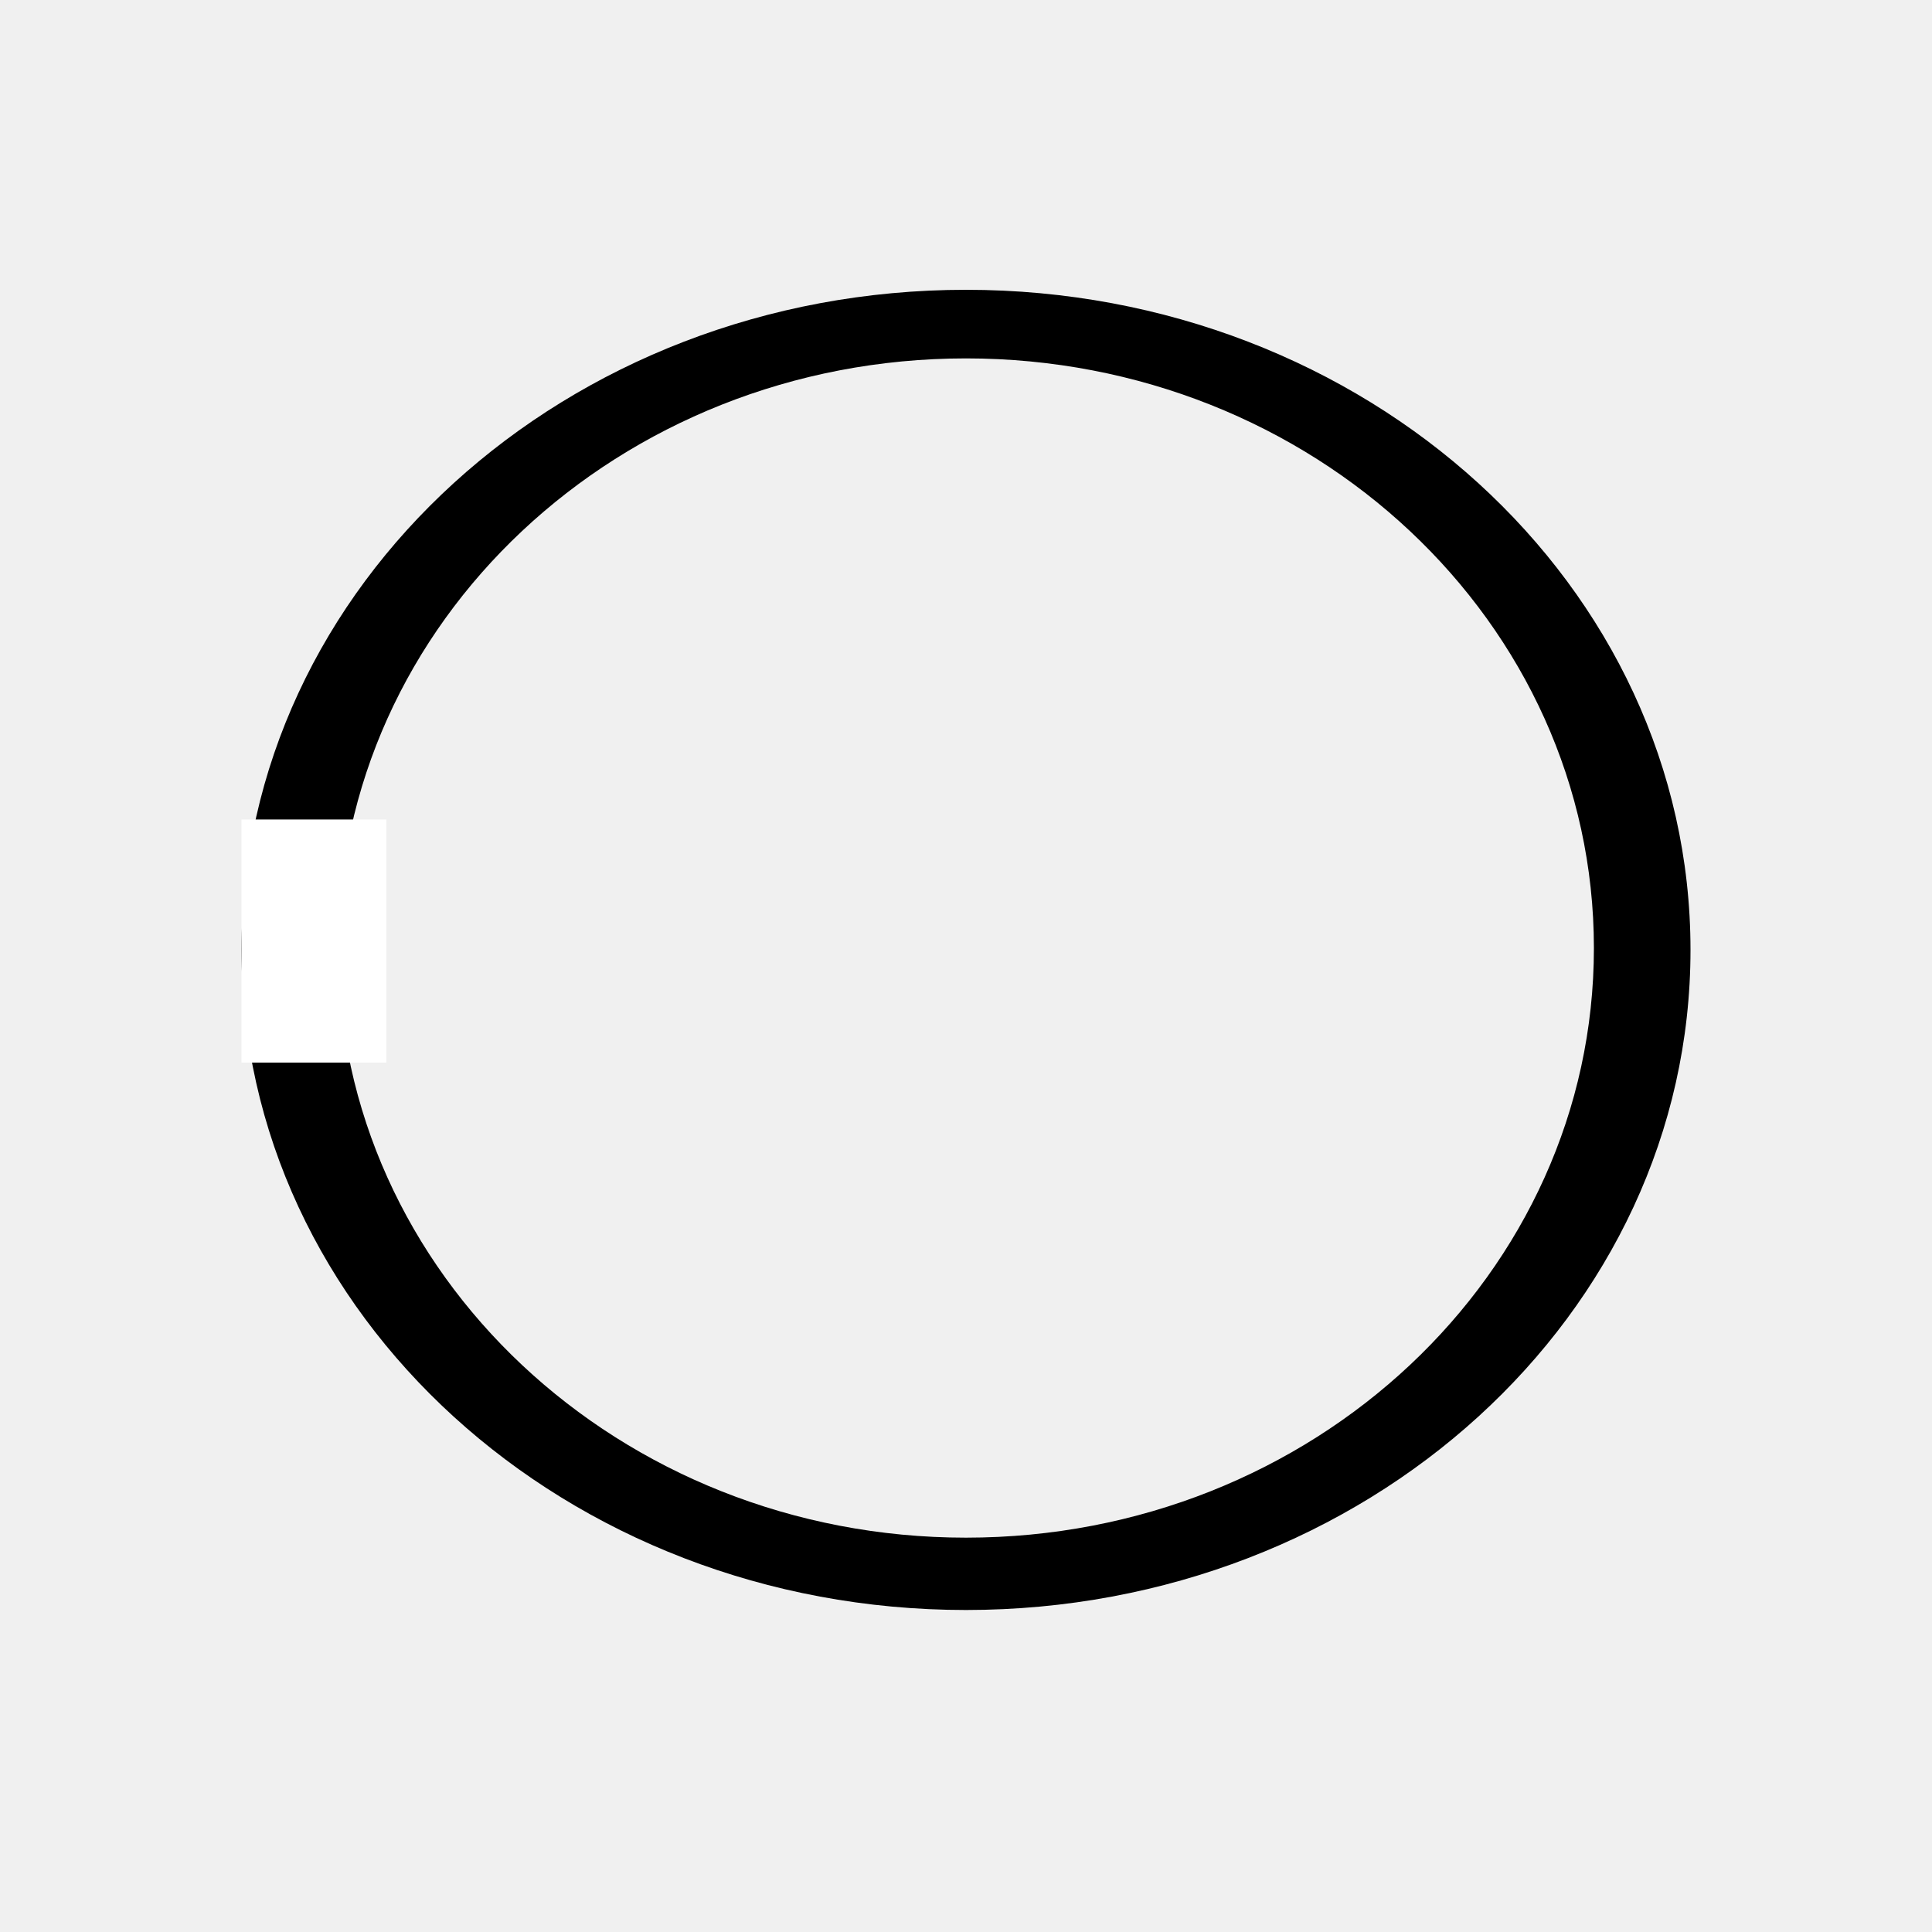
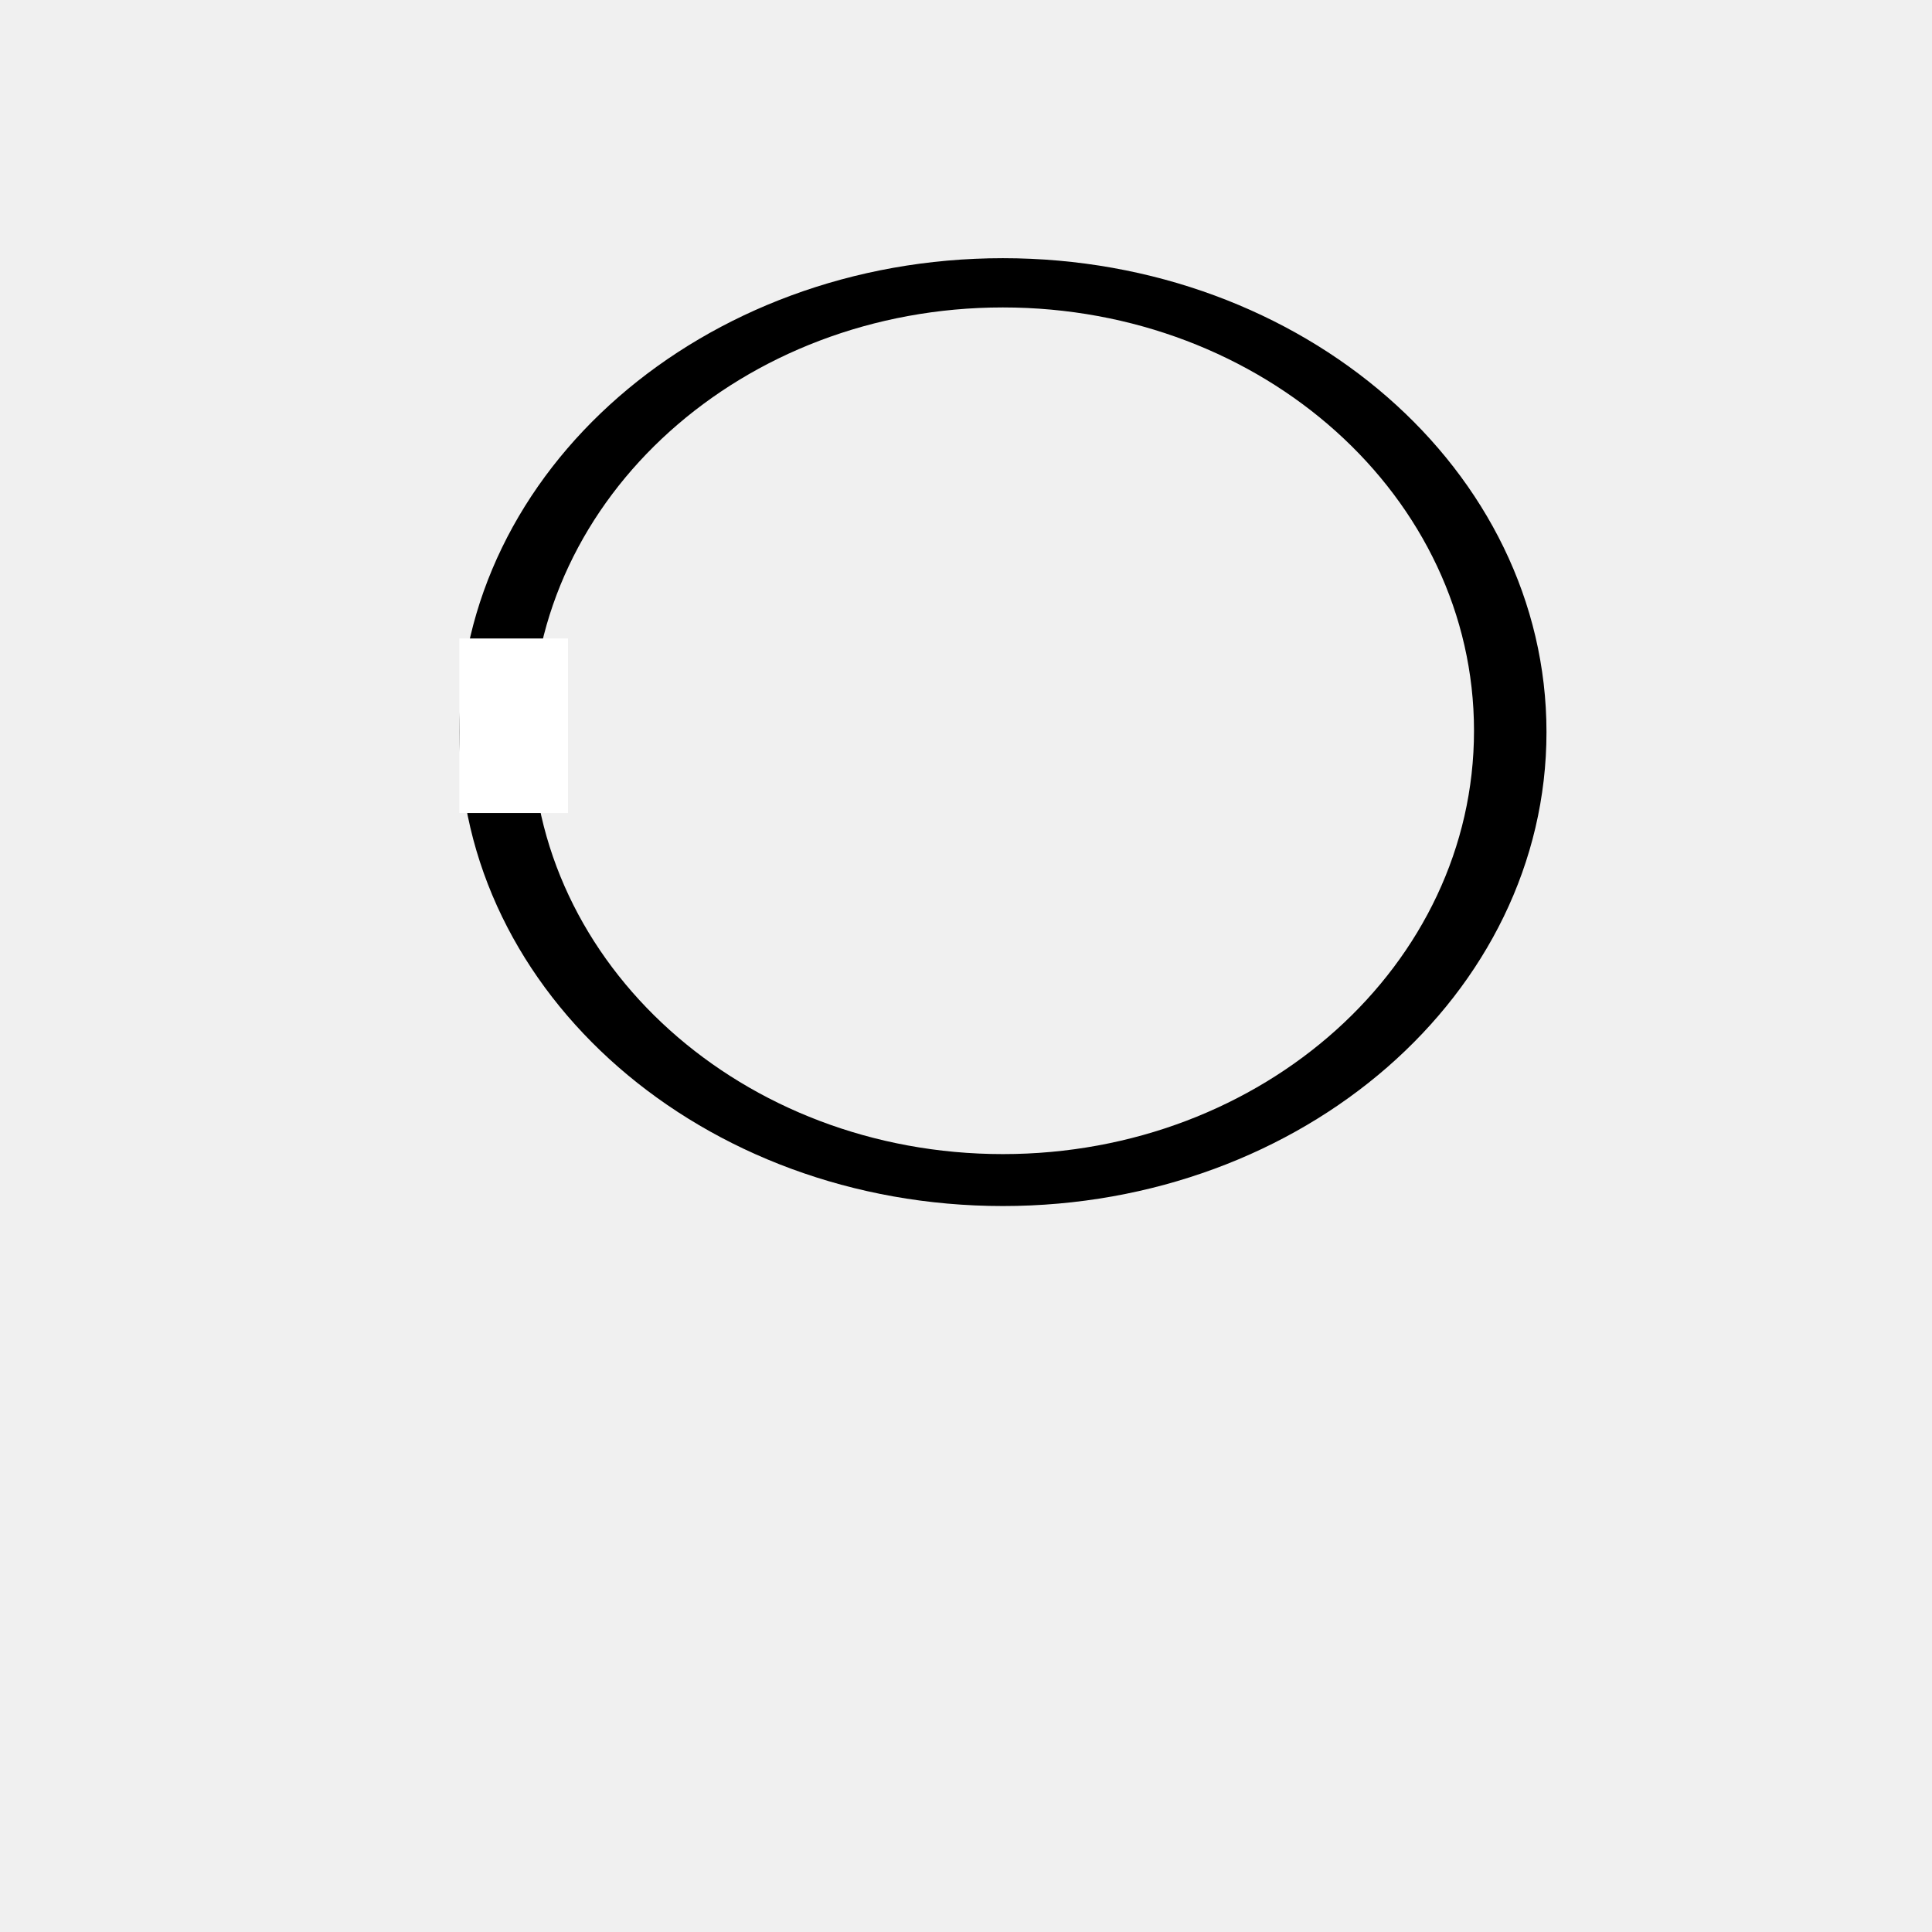
<svg xmlns="http://www.w3.org/2000/svg" width="1000" height="1000" viewBox="0 0 264.583 264.583" version="1.1" id="svg1">
  <defs id="defs1" />
-   <g id="layer1">
-     <path id="path8" style="fill:#000000;stroke:none;stroke-width:5.165" d="M 132.292 39.687 A 99.219 90.399 0 0 0 33.073 130.087 A 99.219 90.399 0 0 0 132.292 220.486 A 99.219 90.399 0 0 0 231.51 130.087 A 99.219 90.399 0 0 0 132.292 39.687 z M 132.292 49.082 A 85.99 80.748 0 0 1 218.281 129.83 A 85.99 80.748 0 0 1 132.292 210.579 A 85.99 80.748 0 0 1 46.302 129.83 A 85.99 80.748 0 0 1 132.292 49.082 z " />
+   <g id="layer1" transform="matrix(0.750303,0,0,0.7179604,38.08396,6.863903)">
+     <path id="path8" style="fill:#000000;stroke:none;stroke-width:5.165" d="m 132.292,39.687 a 99.219,90.399 0 0 0 -99.219,90.399 99.219,90.399 0 0 0 99.219,90.4 99.219,90.399 0 0 0 99.219,-90.4 99.219,90.399 0 0 0 -99.219,-90.399 z m 0,9.395 a 85.99,80.748 0 0 1 85.99,80.748 85.99,80.748 0 0 1 -85.99,80.749 85.99,80.748 0 0 1 -85.99,-80.749 85.99,80.748 0 0 1 85.99,-80.748 z" />
  </g>
-   <rect style="fill:#ffffff;stroke-width:3.327;stroke:none" id="rect1" width="19.844" height="33.293" x="33.073" y="112.227" />
+   <rect style="fill:#ffffff;stroke:none;stroke-width:2.442" id="rect1" width="14.889" height="23.903" x="62.899" y="87.439" />
</svg>
